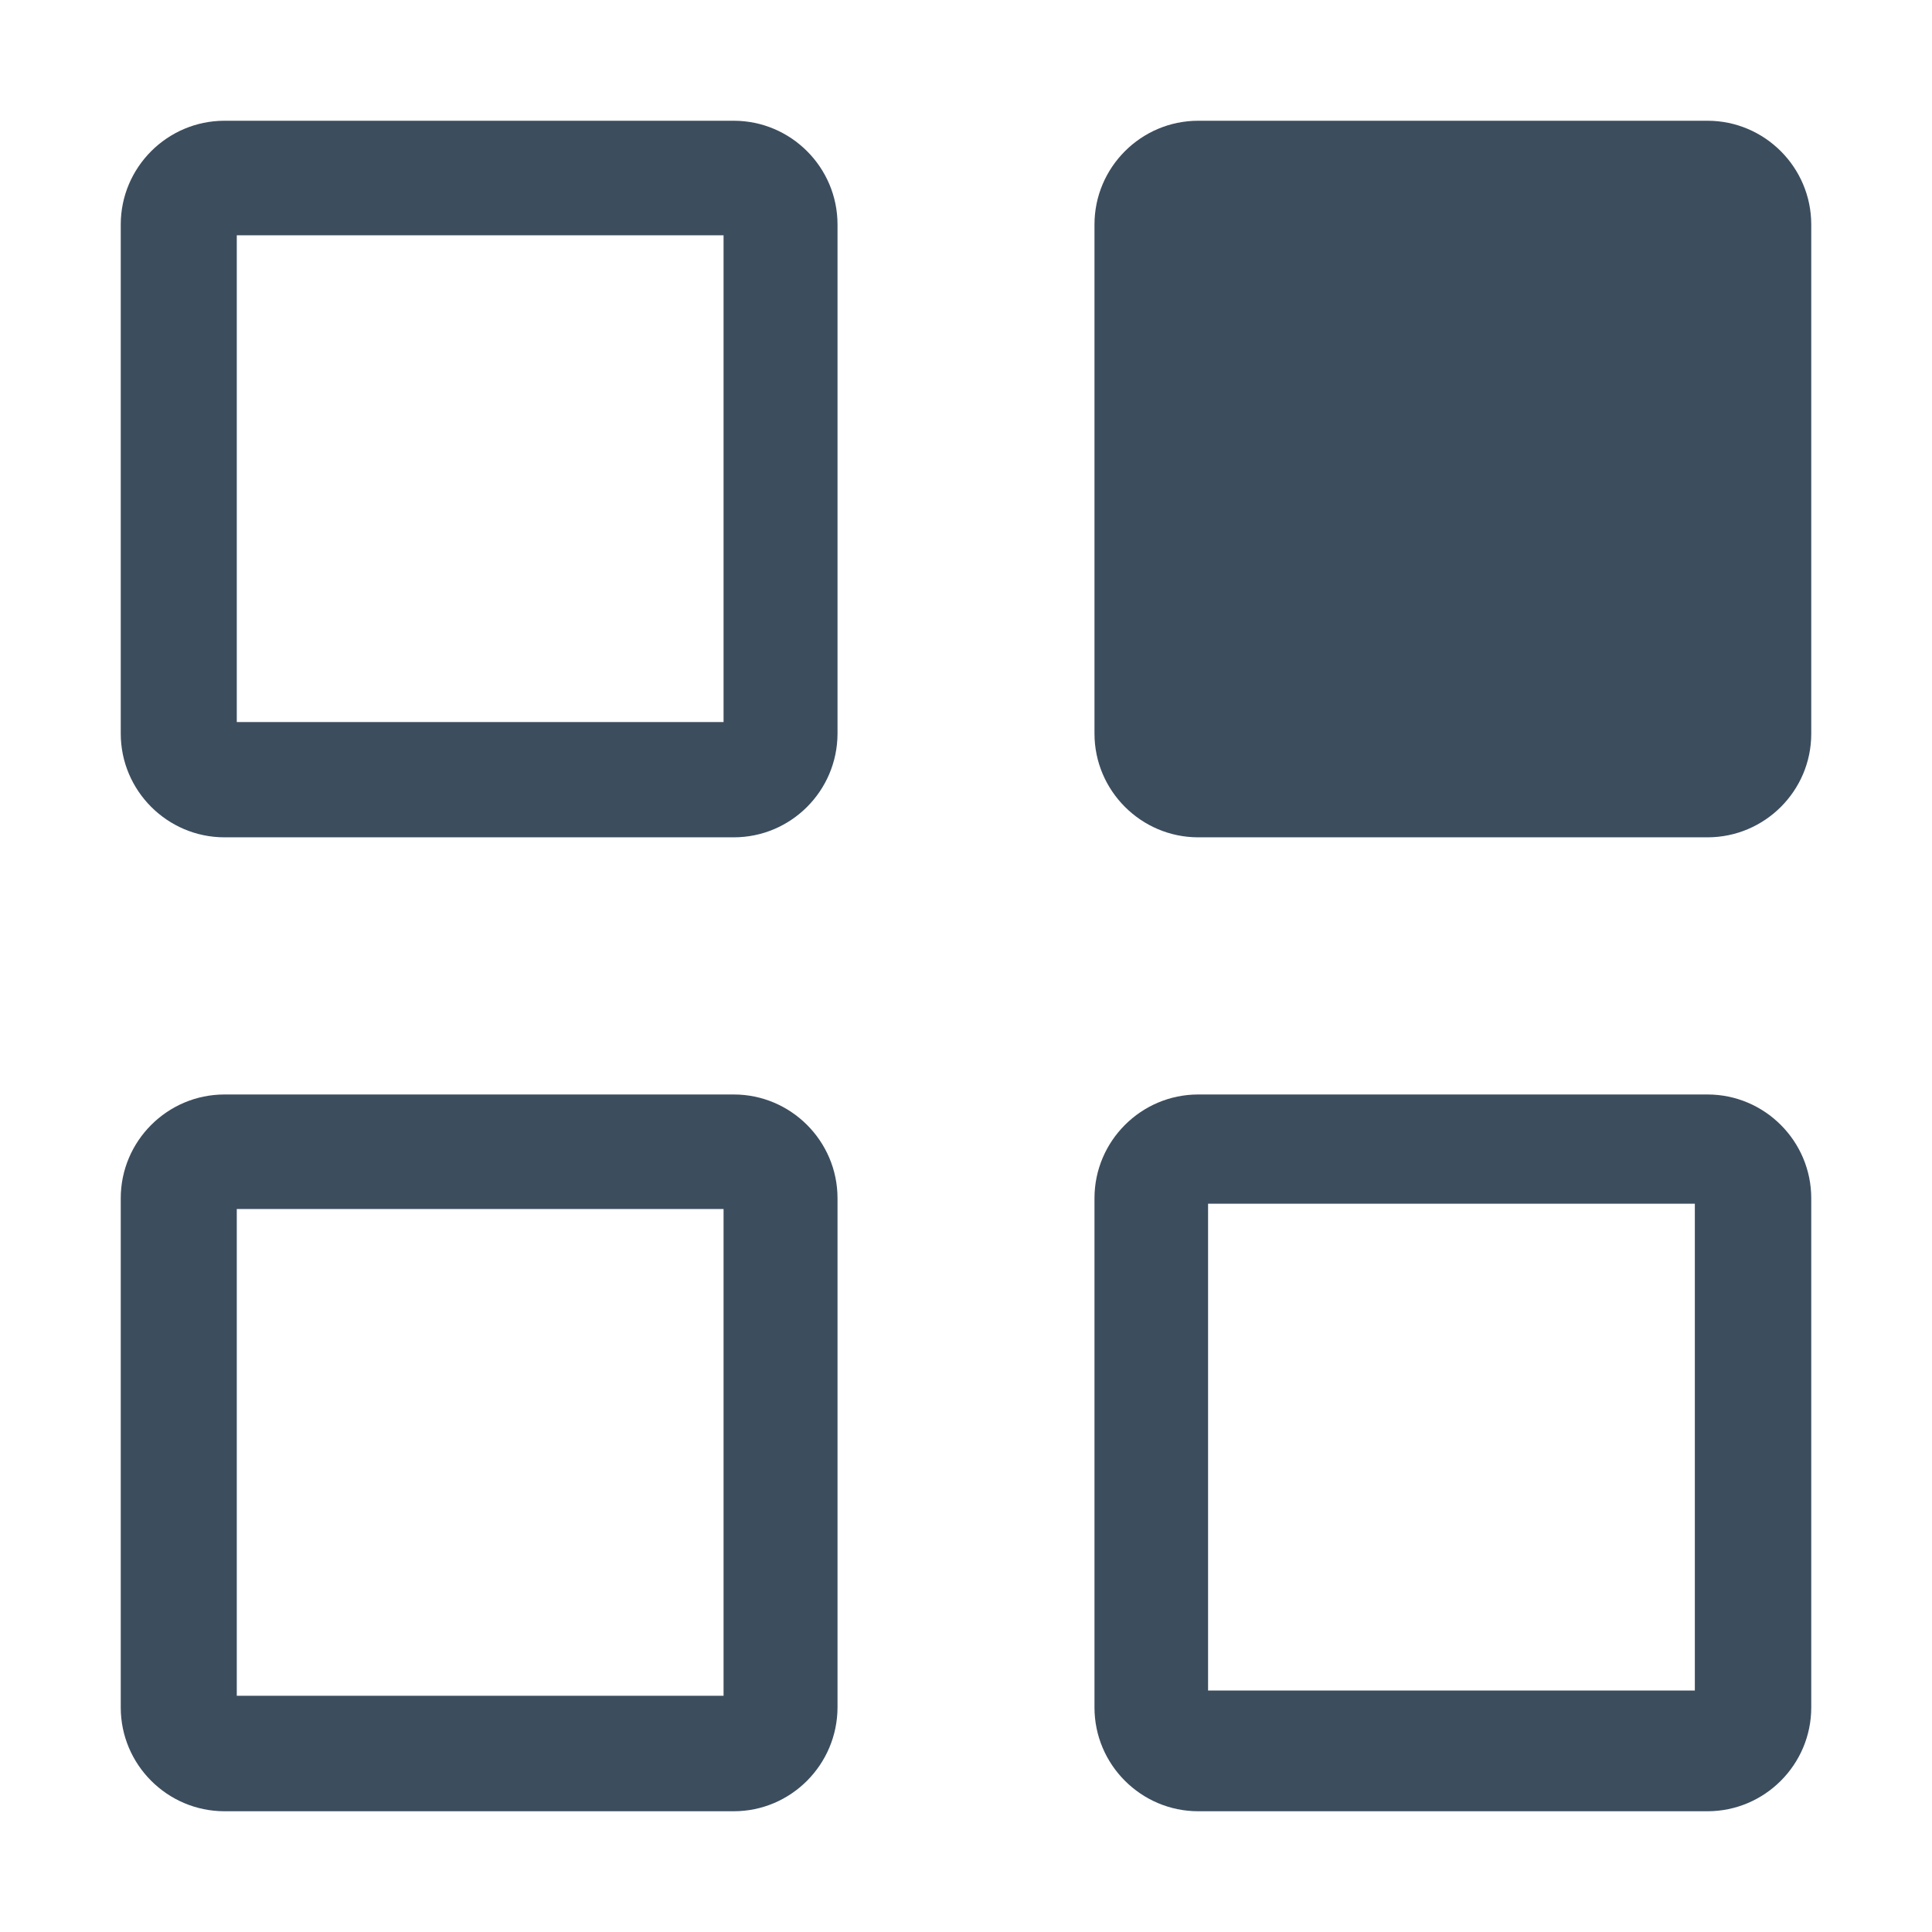
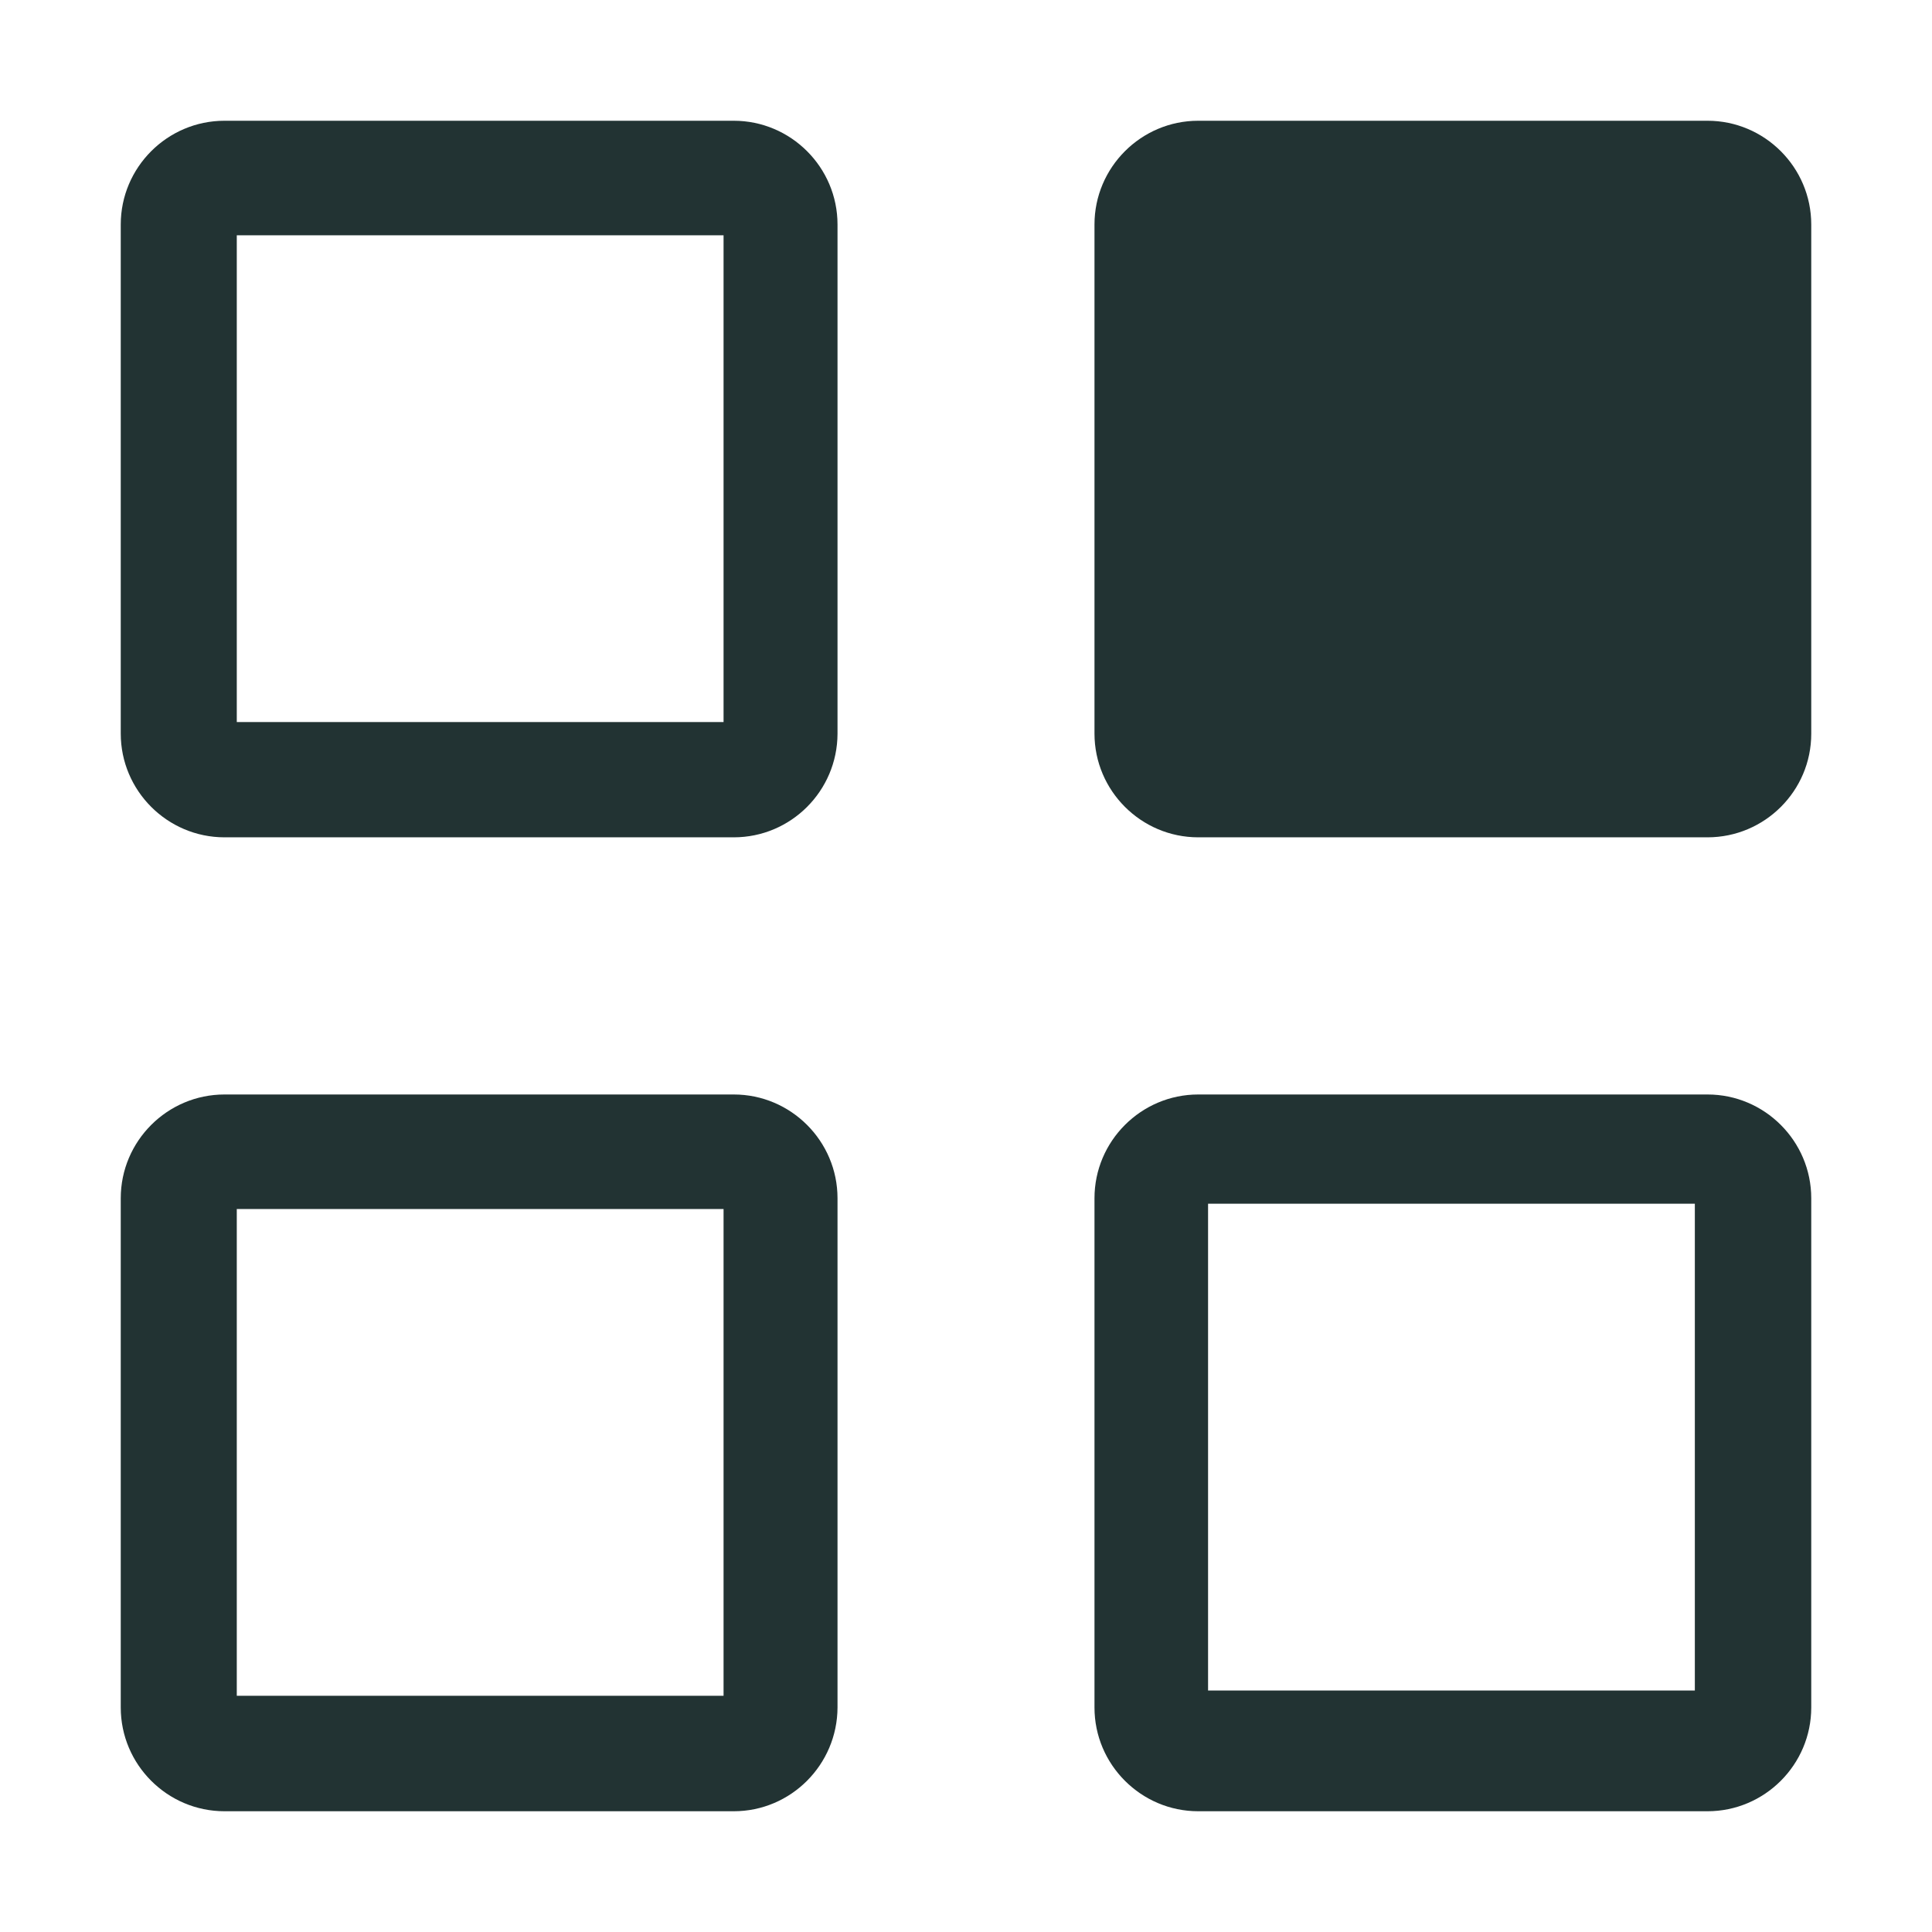
<svg xmlns="http://www.w3.org/2000/svg" class="icon" width="24" height="24" viewBox="0 0 1024 1024">
-   <path fill="#3c4d5e" d="M905 960H635.1c-30.3 0-55-24.7-55-55V635.1c0-30.3 24.7-55 55-55H905c30.3 0 55 24.7 55 55V905c0 30.3-24.7 55-55 55zm-516.1 0H119c-30.3 0-55-24.7-55-55V635.1c0-30.3 24.7-55 55-55h269.9c30.3 0 55 24.7 55 55V905c-.1 30.3-24.7 55-55 55zm-263.4-61.2h258v-258h-258v258zm514.8-2.8h258V638h-258v258zM905 443.8H635.1c-30.3 0-55-24.7-55-55V119c0-30.3 24.7-55 55-55H905c30.3 0 55 24.7 55 55v269.9c0 30.3-24.7 54.9-55 54.9zm-516.1 0H119c-30.3 0-55-24.7-55-55V119c0-30.3 24.7-55 55-55h269.9c30.3 0 55 24.7 55 55v269.9c-.1 30.3-24.7 54.9-55 54.9zm-263.4-61.1h258v-258h-258v258z" />
+   <path fill="#233" d="M905 960H635.1c-30.3 0-55-24.7-55-55V635.1c0-30.3 24.7-55 55-55H905c30.3 0 55 24.7 55 55V905c0 30.3-24.7 55-55 55zm-516.1 0H119c-30.3 0-55-24.7-55-55V635.1c0-30.3 24.7-55 55-55h269.9c30.3 0 55 24.7 55 55V905c-.1 30.3-24.7 55-55 55zm-263.4-61.2h258v-258h-258v258zm514.8-2.8h258V638h-258v258zM905 443.8H635.1c-30.3 0-55-24.7-55-55V119c0-30.3 24.7-55 55-55H905c30.3 0 55 24.7 55 55v269.9c0 30.3-24.7 54.9-55 54.9zm-516.1 0H119c-30.3 0-55-24.7-55-55V119c0-30.3 24.7-55 55-55h269.9c30.3 0 55 24.7 55 55v269.9c-.1 30.3-24.7 54.9-55 54.9zm-263.4-61.1h258v-258h-258v258z" />
</svg>
